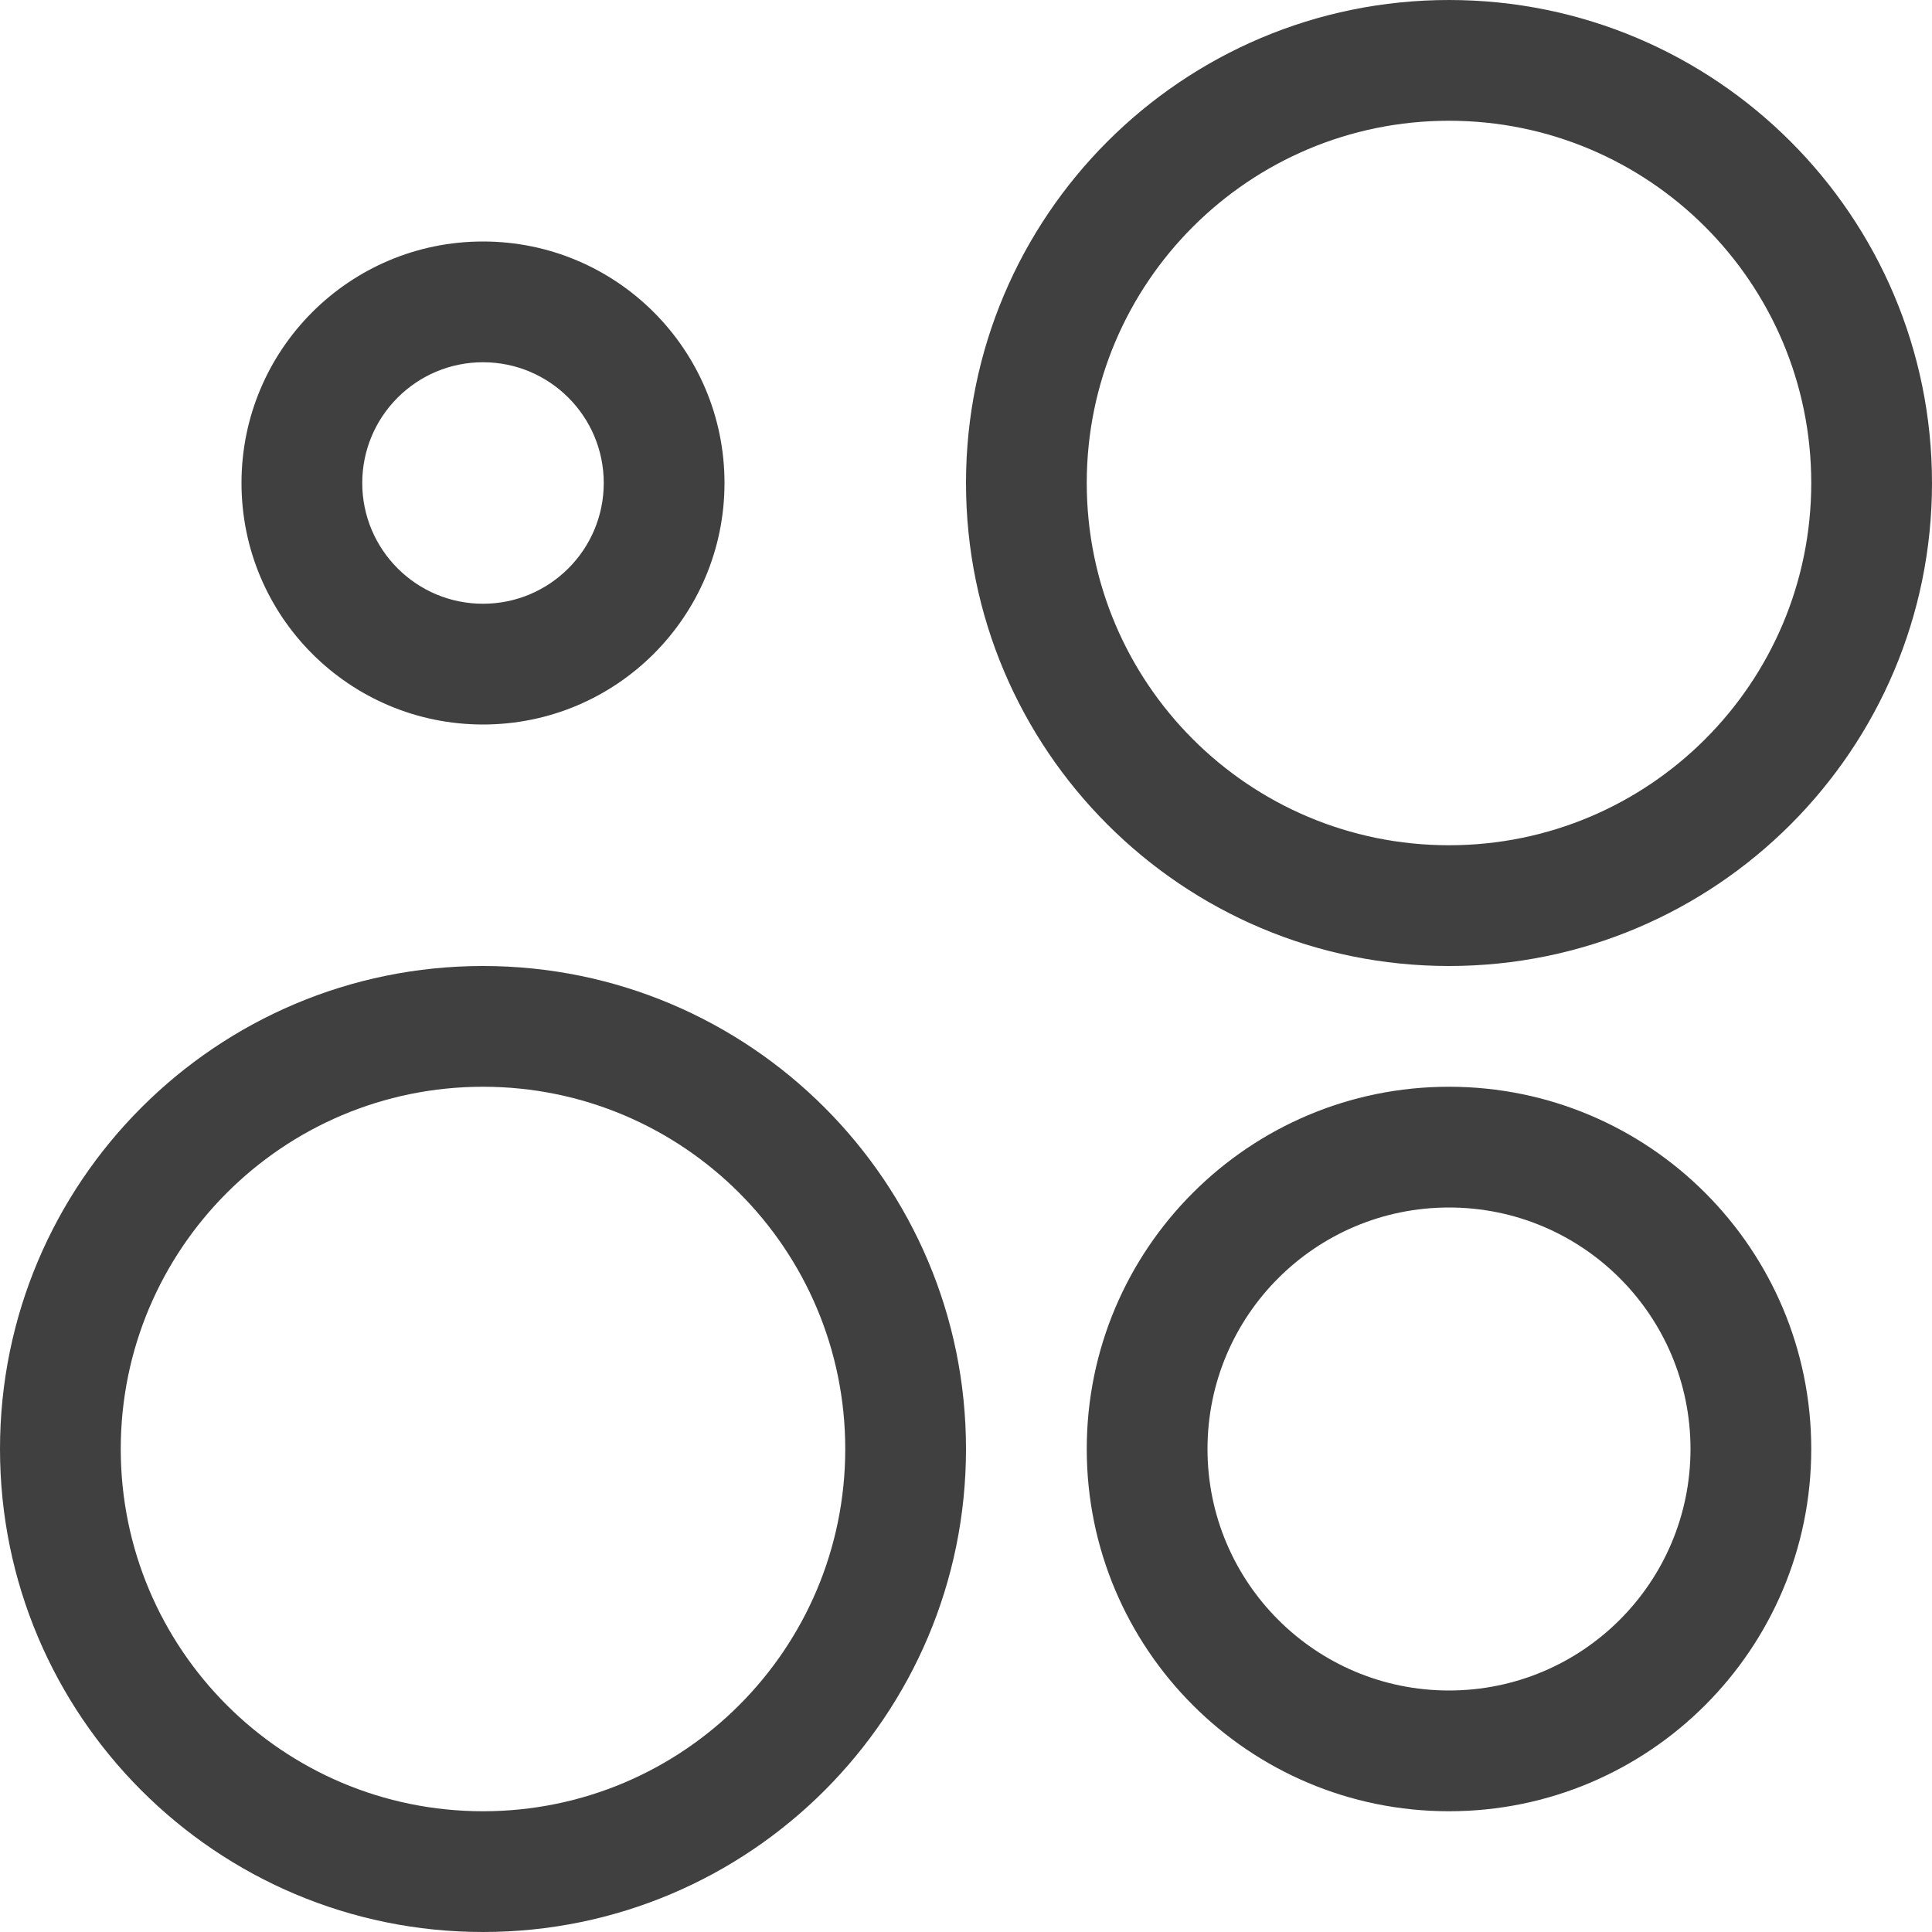
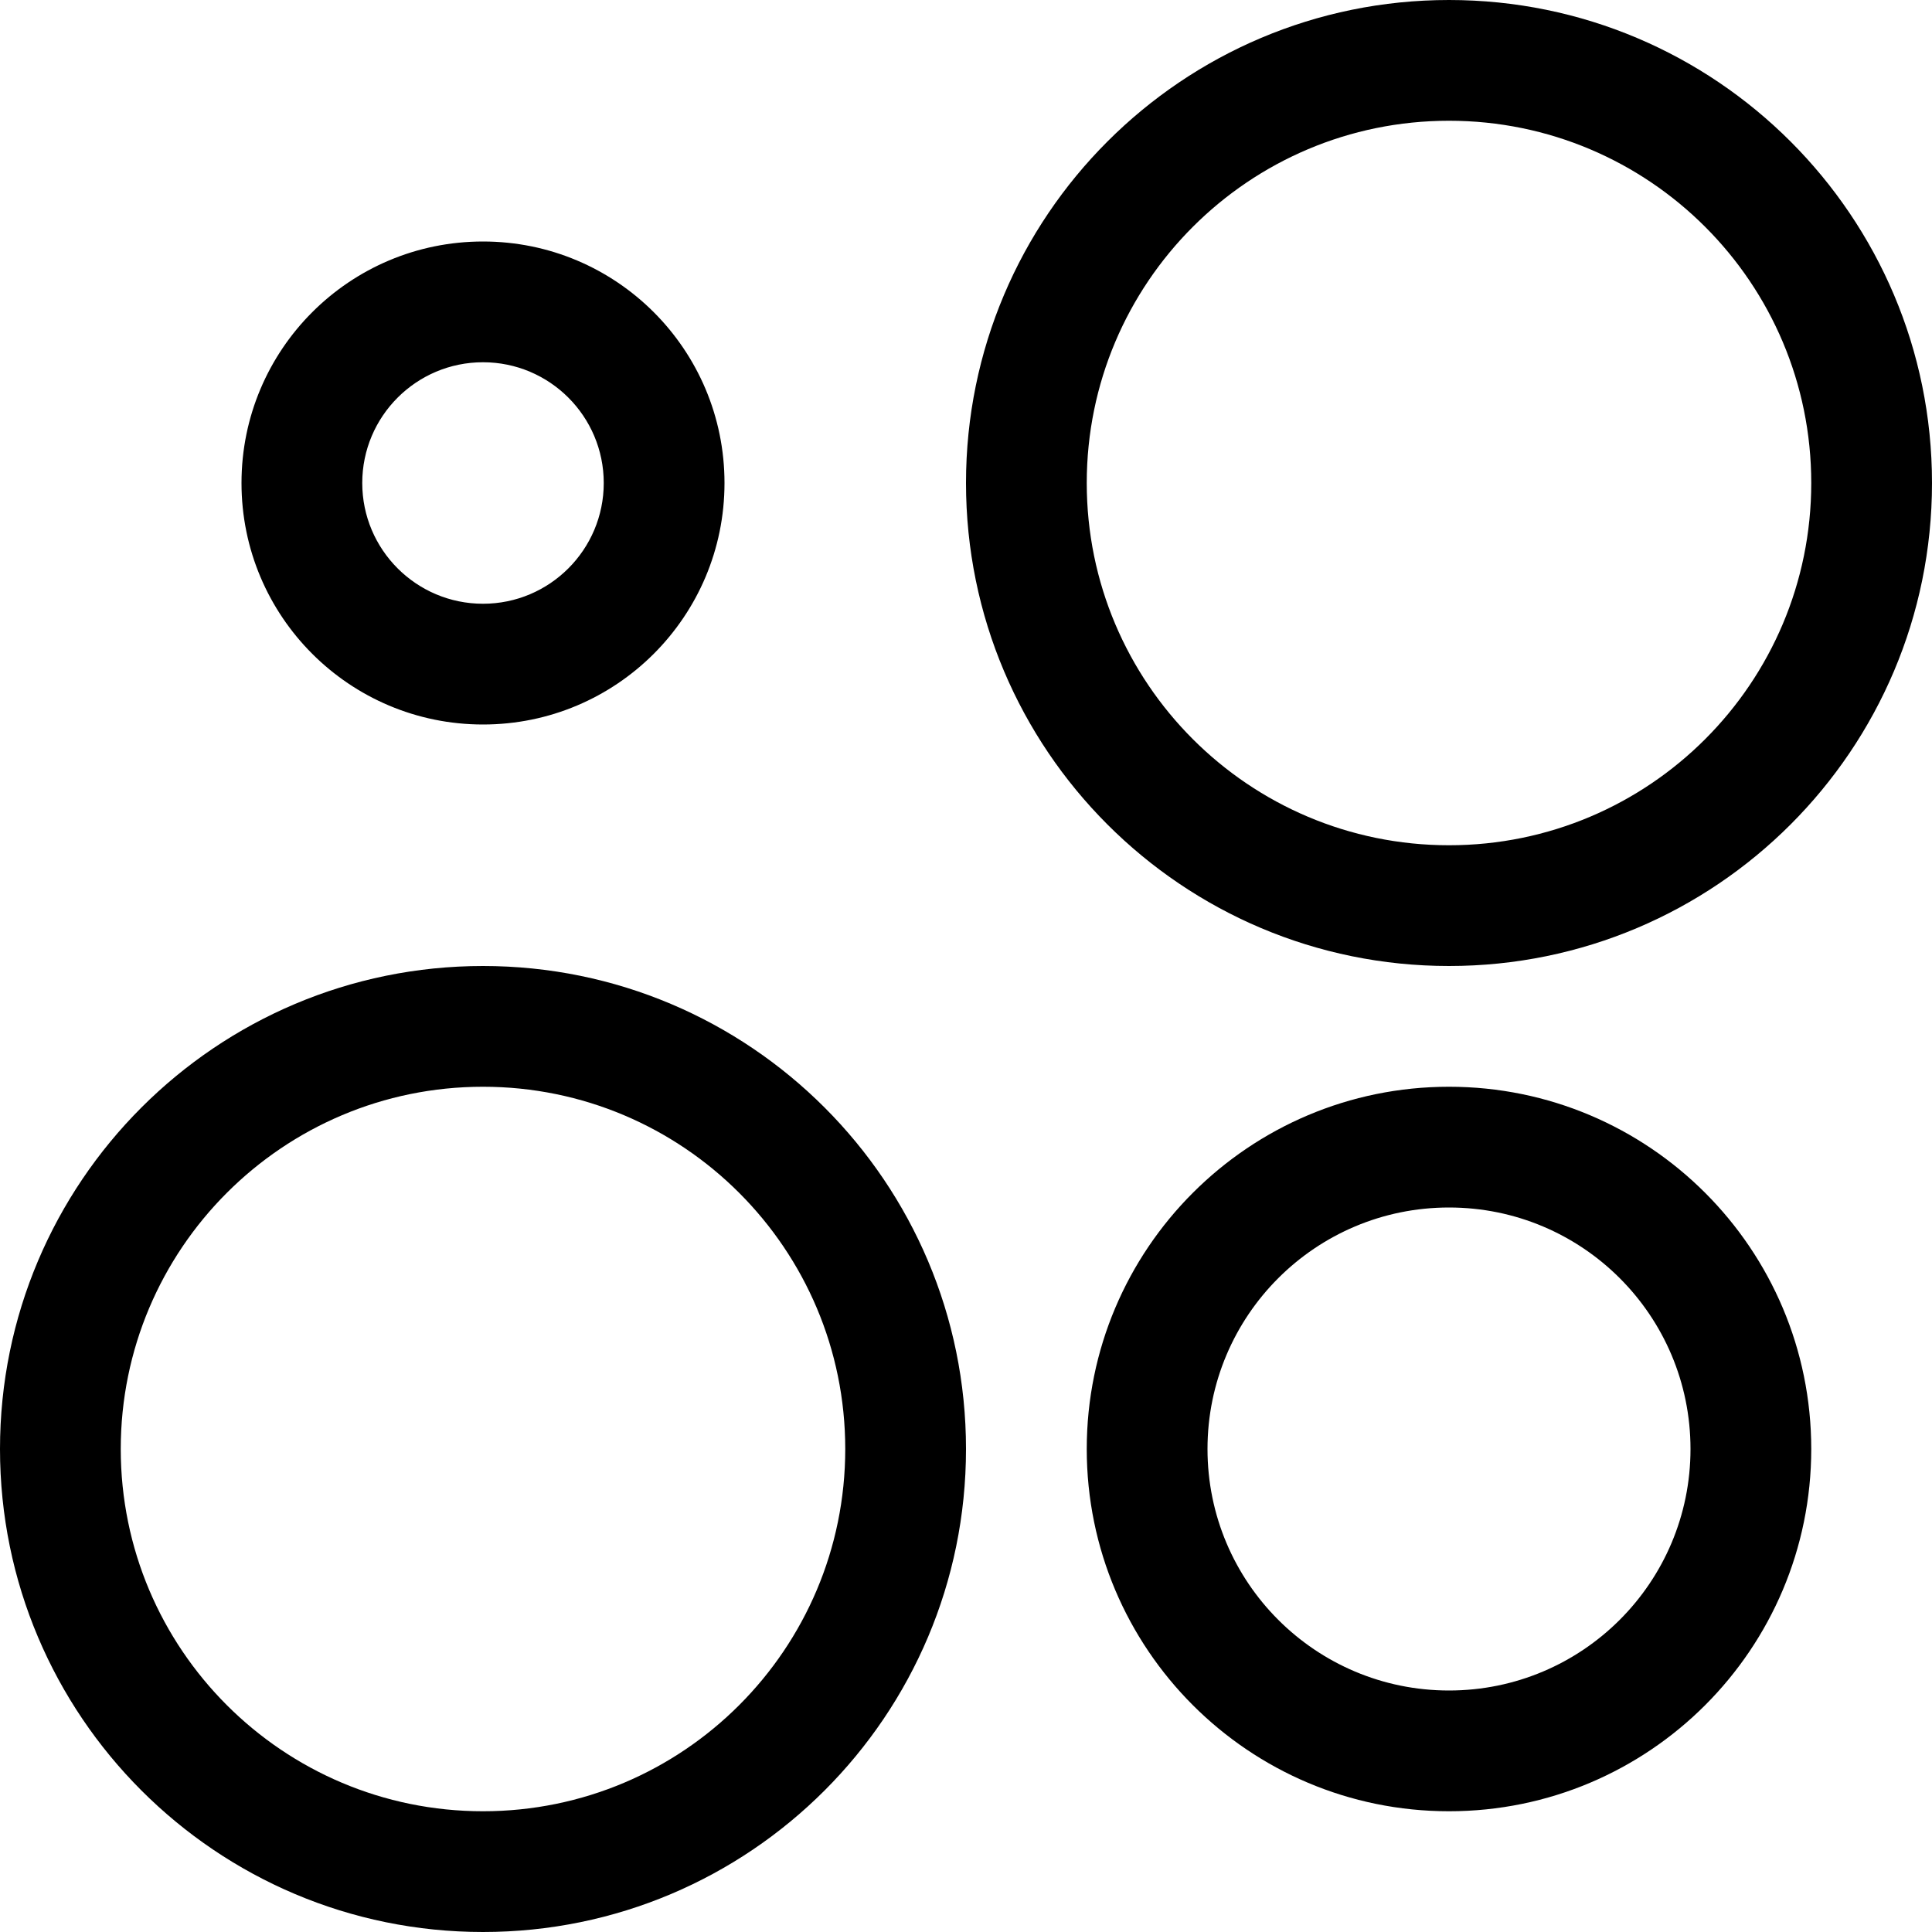
<svg xmlns="http://www.w3.org/2000/svg" width="16" height="16" viewBox="0 0 16 16">
-   <path fill="#404040" d="M12,9 C13.657,9 15,10.343 15,12 C15,13.657 13.657,15 12,15 C10.343,15 9,13.657 9,12 C9,10.343 10.343,9 12,9 Z M12,10 C10.895,10 10,10.895 10,12 C10,13.105 10.895,14 12,14 C13.105,14 14,13.105 14,12 C14,10.895 13.105,10 12,10 Z M4,2 C5.105,2 6,2.895 6,4 C6,5.105 5.105,6 4,6 C2.895,6 2,5.105 2,4 C2,2.895 2.895,2 4,2 Z M4,3 C3.448,3 3,3.448 3,4 C3,4.552 3.448,5 4,5 C4.552,5 5,4.552 5,4 C5,3.448 4.552,3 4,3 Z M4,8 C6.209,8 8,9.791 8,12 C8,14.209 6.209,16 4,16 C1.791,16 -8.8817842e-16,14.209 -8.8817842e-16,12 C-8.8817842e-16,9.791 1.791,8 4,8 Z M4,9 C2.343,9 1,10.343 1,12 C1,13.657 2.343,15 4,15 C5.657,15 7,13.657 7,12 C7,10.343 5.657,9 4,9 Z M12,0 C14.209,0 16,1.791 16,4 C16,6.209 14.209,8 12,8 C9.791,8 8,6.209 8,4 C8,1.791 9.791,0 12,0 Z M12,1 C10.343,1 9,2.343 9,4 C9,5.657 10.343,7 12,7 C13.657,7 15,5.657 15,4 C15,2.343 13.657,1 12,1 Z" />
+   <path d="M12,9 C13.657,9 15,10.343 15,12 C15,13.657 13.657,15 12,15 C10.343,15 9,13.657 9,12 C9,10.343 10.343,9 12,9 Z M12,10 C10.895,10 10,10.895 10,12 C10,13.105 10.895,14 12,14 C13.105,14 14,13.105 14,12 C14,10.895 13.105,10 12,10 Z M4,2 C5.105,2 6,2.895 6,4 C6,5.105 5.105,6 4,6 C2.895,6 2,5.105 2,4 C2,2.895 2.895,2 4,2 Z M4,3 C3.448,3 3,3.448 3,4 C3,4.552 3.448,5 4,5 C4.552,5 5,4.552 5,4 C5,3.448 4.552,3 4,3 Z M4,8 C6.209,8 8,9.791 8,12 C8,14.209 6.209,16 4,16 C1.791,16 -8.8817842e-16,14.209 -8.8817842e-16,12 C-8.8817842e-16,9.791 1.791,8 4,8 Z M4,9 C2.343,9 1,10.343 1,12 C1,13.657 2.343,15 4,15 C5.657,15 7,13.657 7,12 C7,10.343 5.657,9 4,9 Z M12,0 C14.209,0 16,1.791 16,4 C16,6.209 14.209,8 12,8 C9.791,8 8,6.209 8,4 C8,1.791 9.791,0 12,0 Z M12,1 C10.343,1 9,2.343 9,4 C9,5.657 10.343,7 12,7 C13.657,7 15,5.657 15,4 C15,2.343 13.657,1 12,1 Z" />
</svg>
